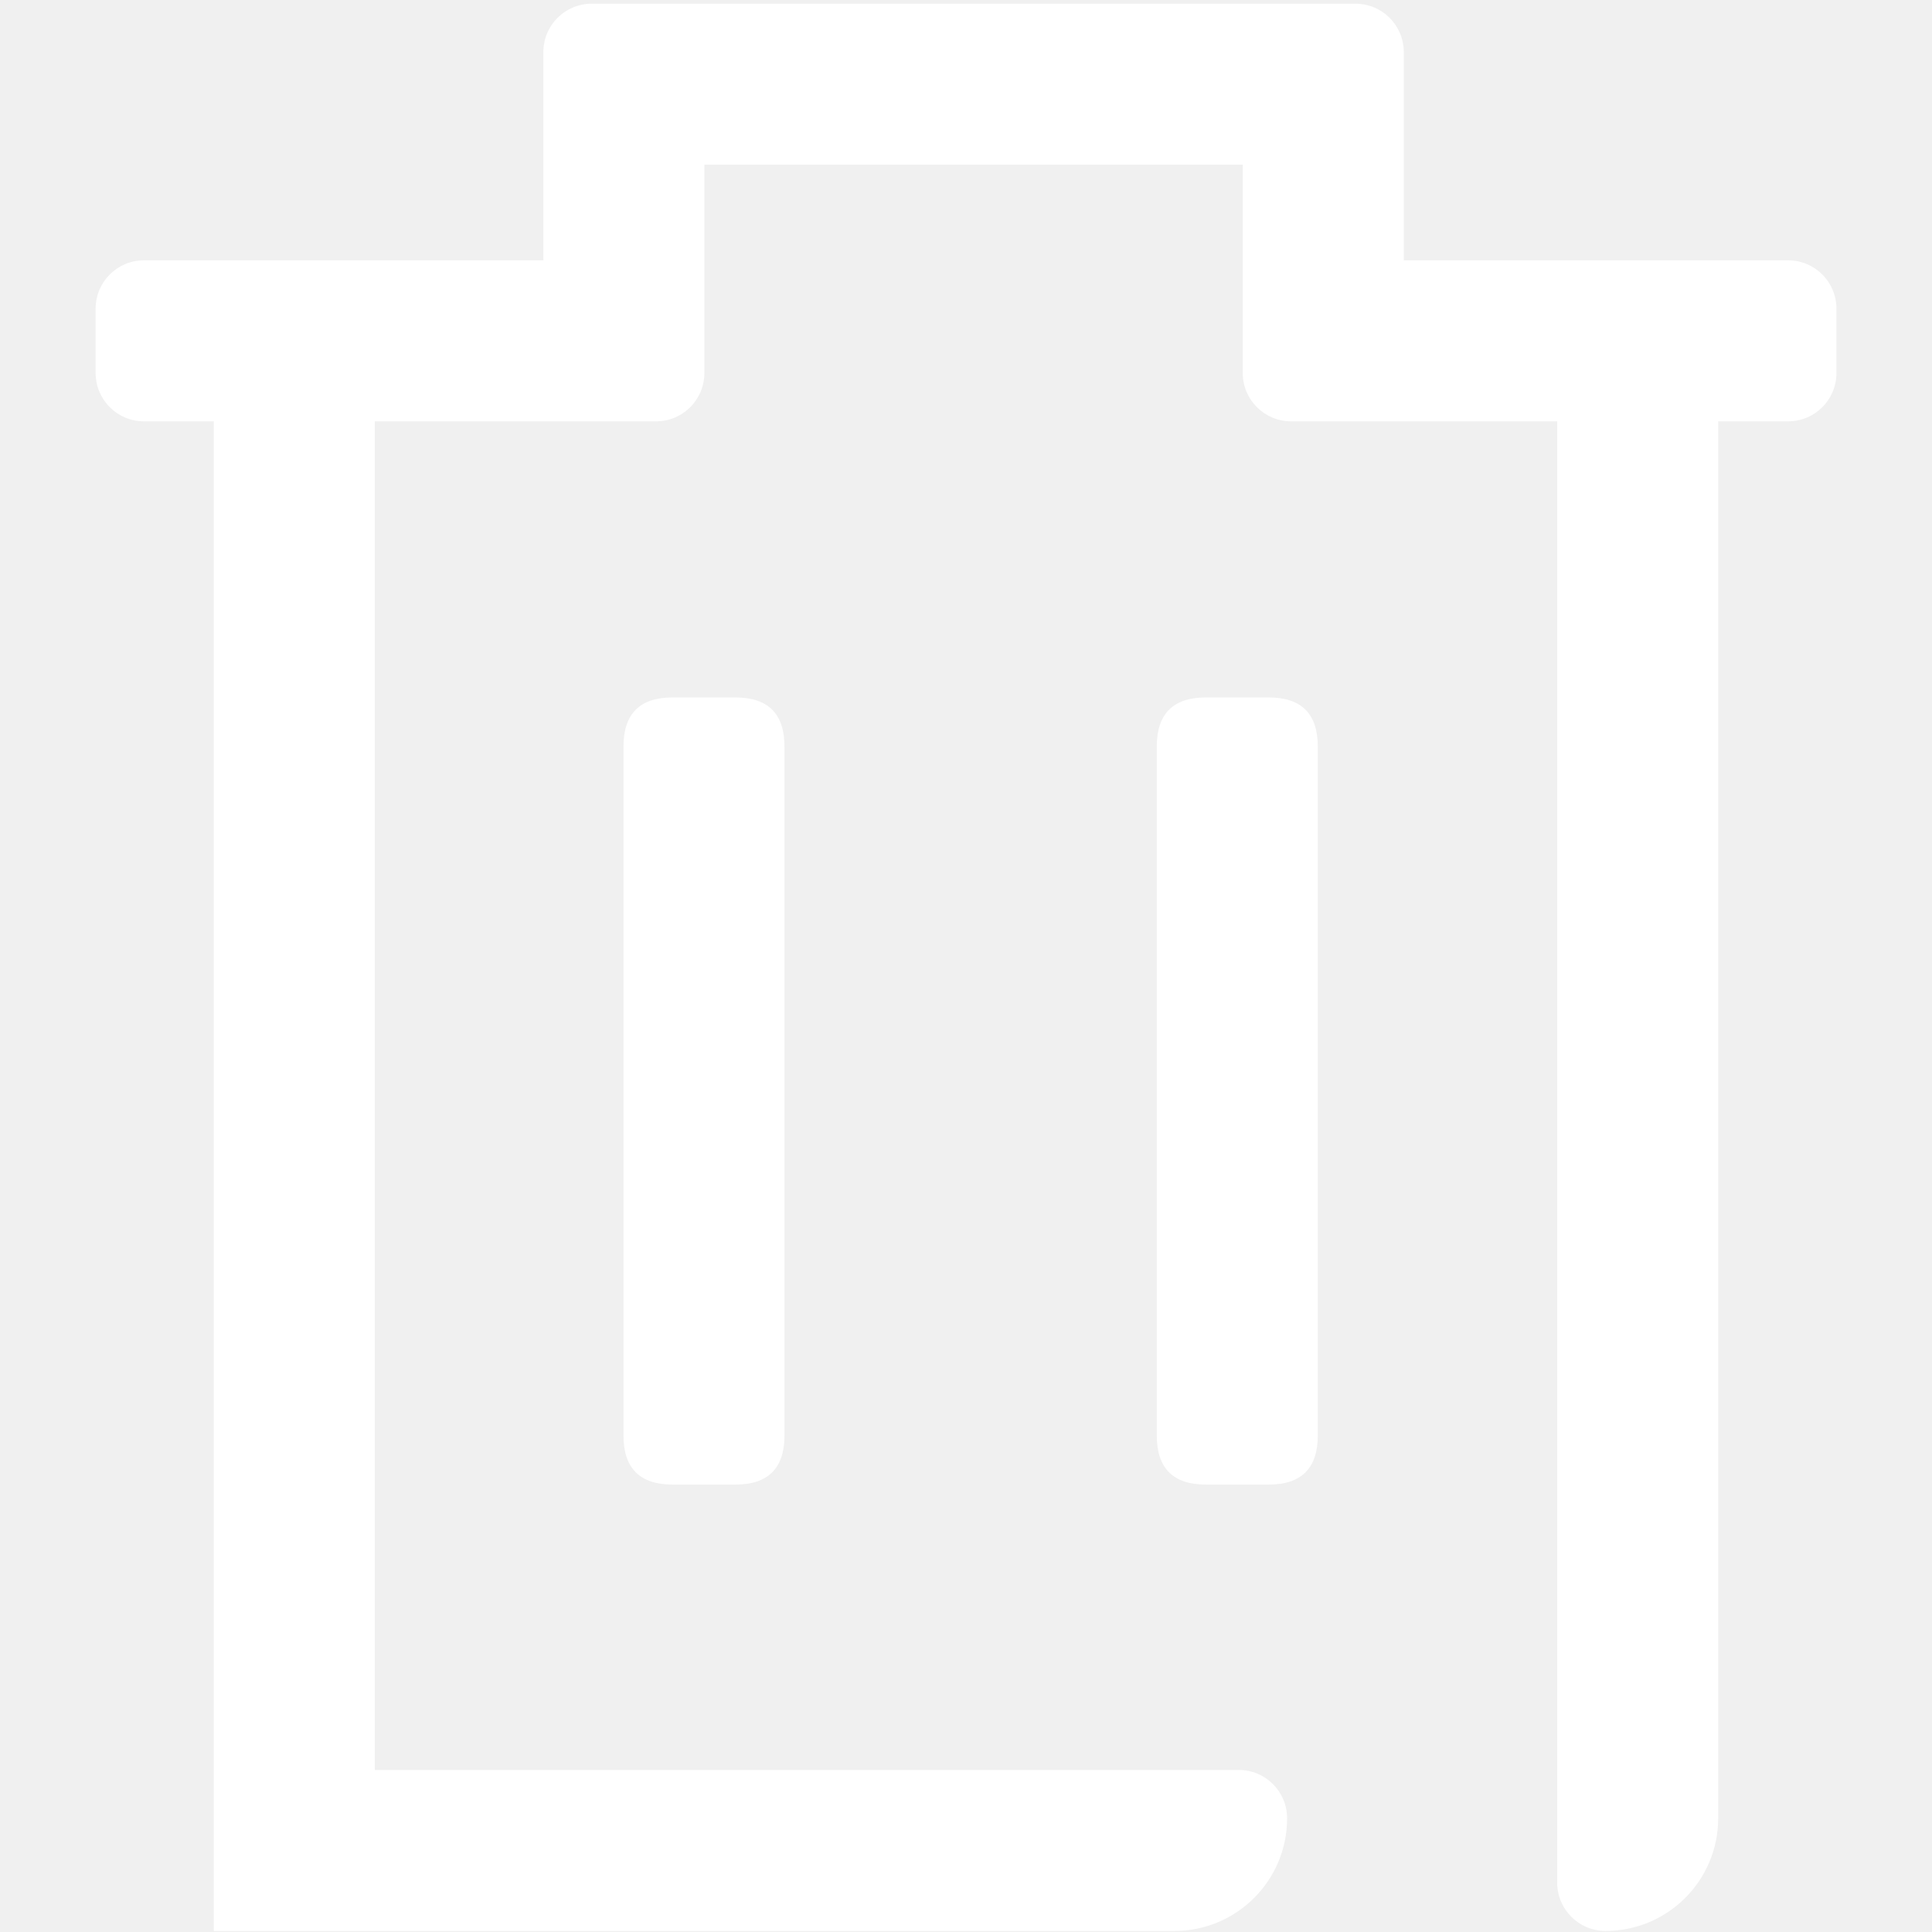
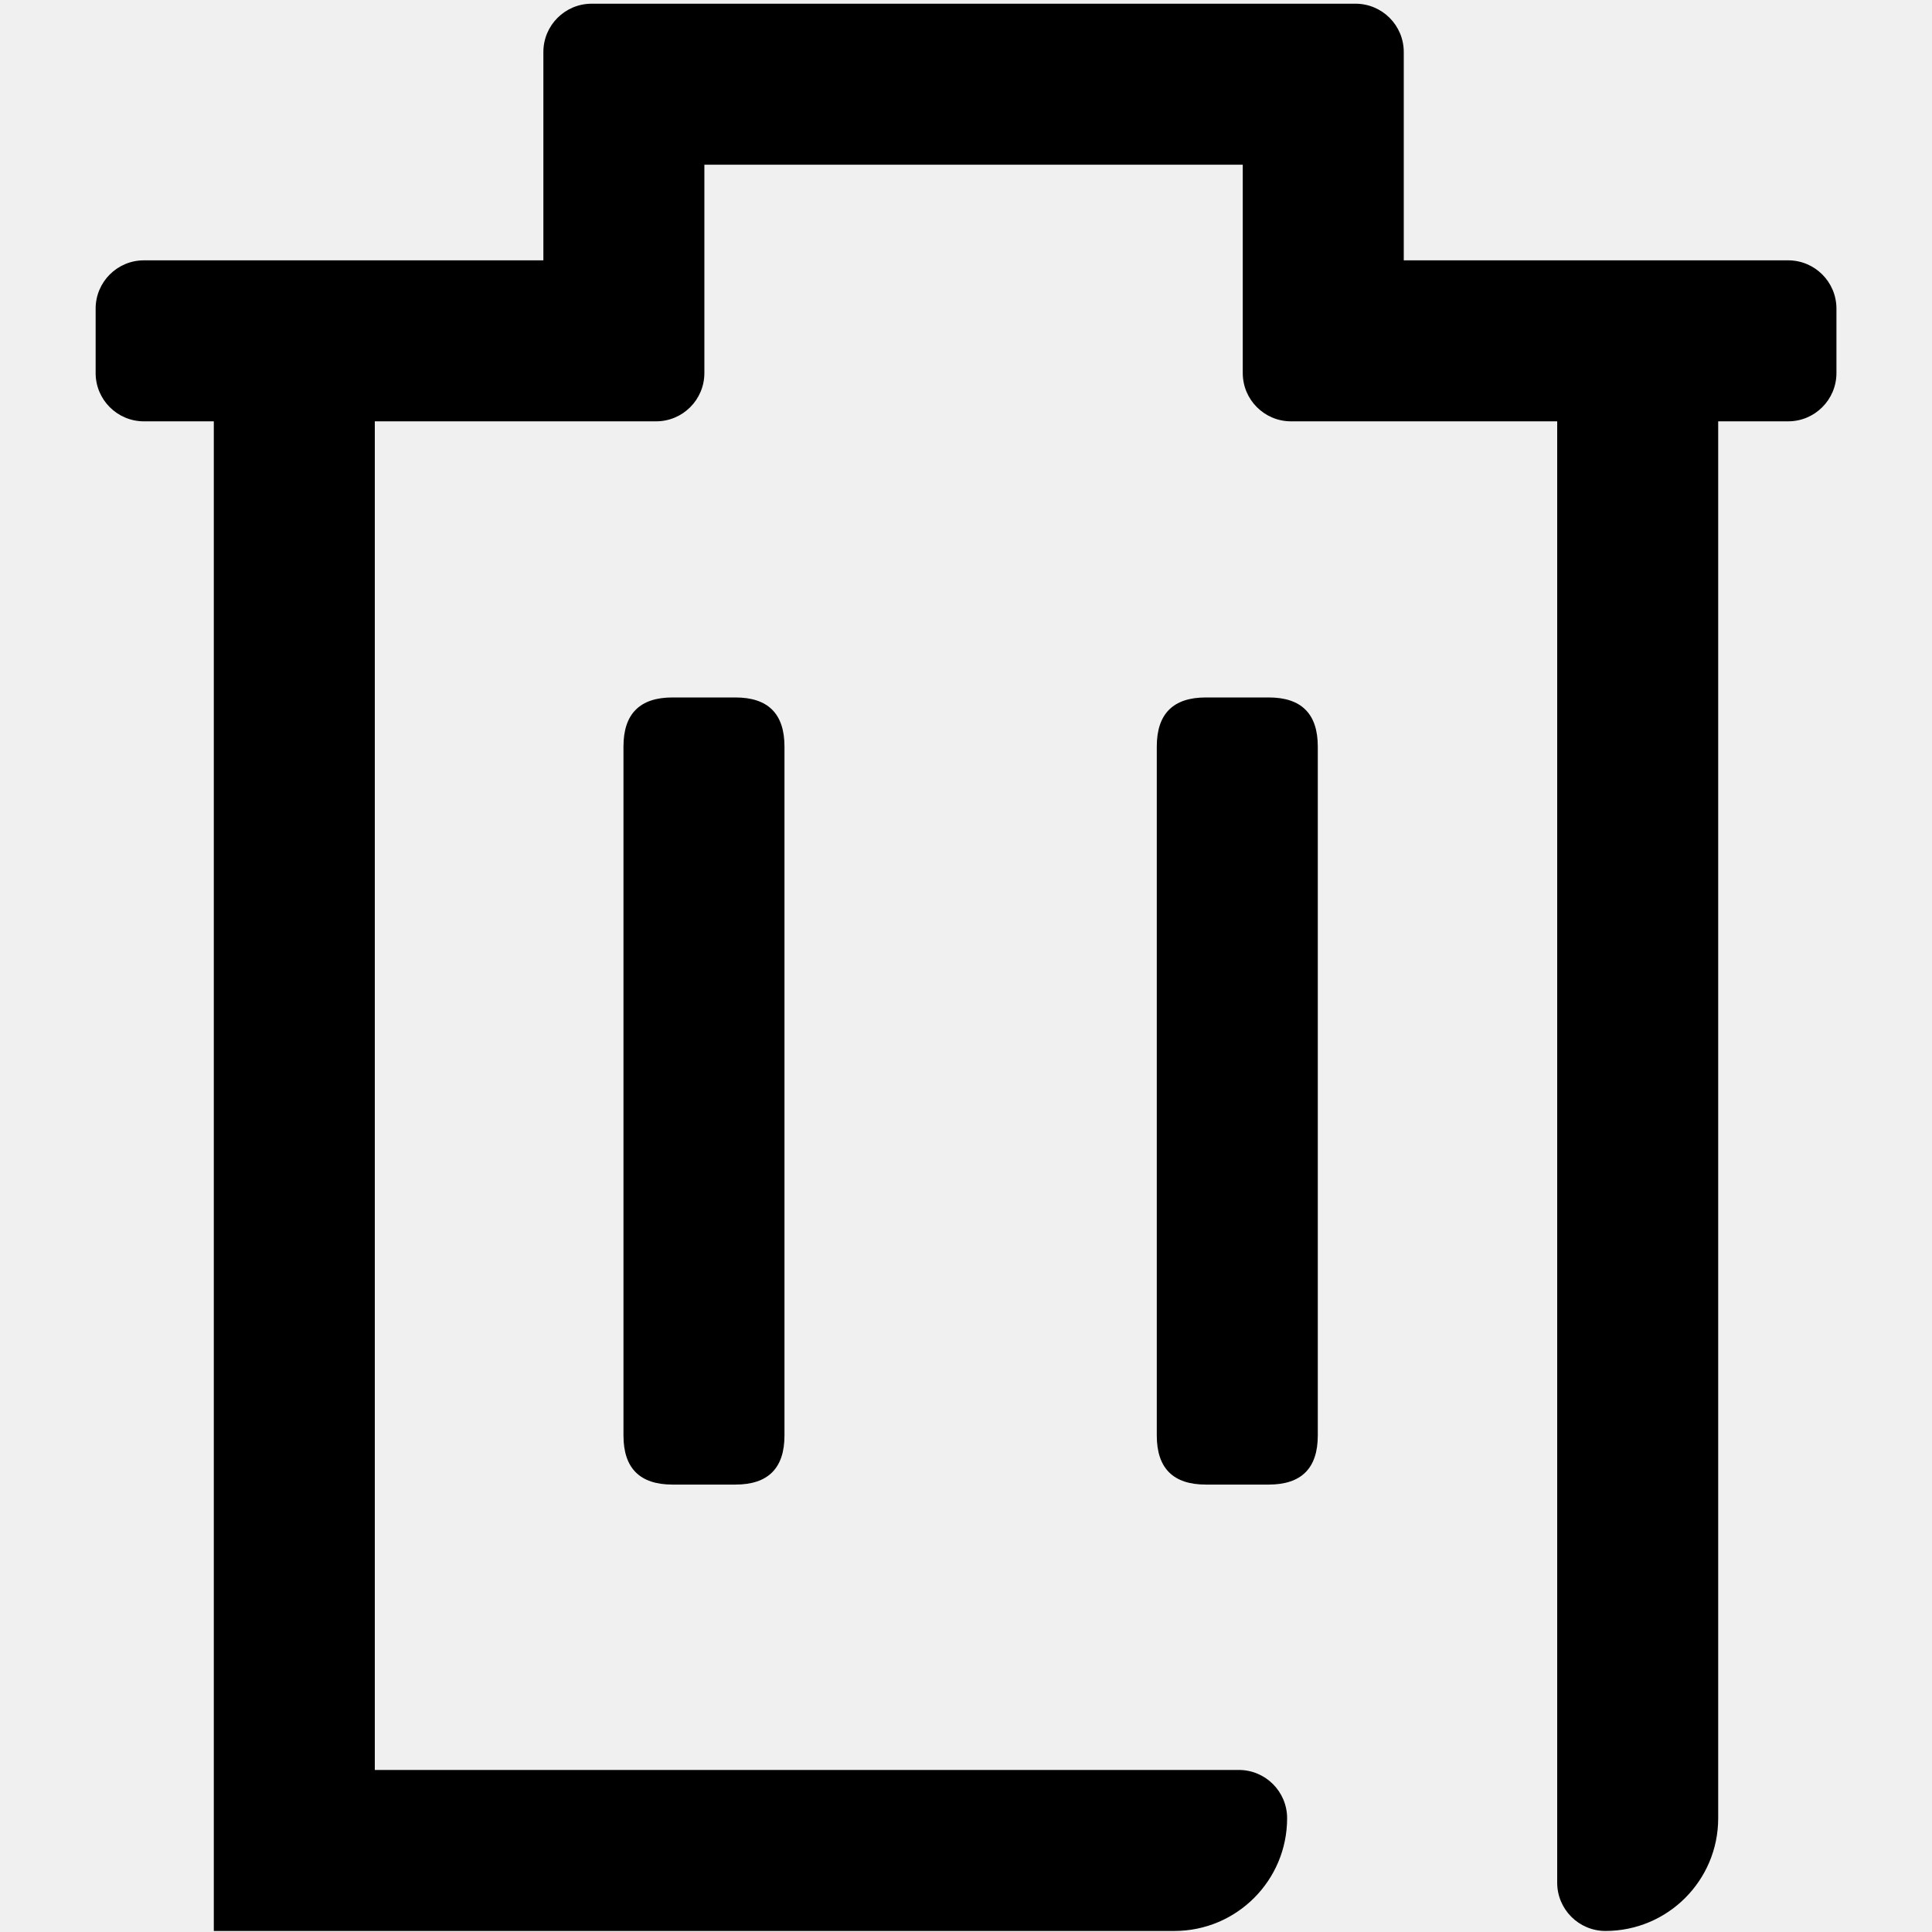
<svg xmlns="http://www.w3.org/2000/svg" viewBox="0 0 1024 1024" width="64" height="64">
-   <path d="M330.453 369.664m26.027 0l33.28 0q26.027 0 26.027 26.027l0 365.141q0 26.027-26.027 26.027l-33.28 0q-26.027 0-26.027-26.027l0-365.141q0-26.027 26.027-26.027Z" fill="#ffffff" p-id="17299" />
-   <path d="M613.12 369.664m26.027 0l33.28 0q26.027 0 26.027 26.027l0 365.141q0 26.027-26.027 26.027l-33.28 0q-26.027 0-26.027-26.027l0-365.141q0-26.027 26.027-26.027Z" fill="#ffffff" p-id="17300" />
-   <path d="M947.755 137.984h-203.733V27.563a25.6 25.6 0 0 0-25.6-25.6H313.6a25.6 25.6 0 0 0-25.6 25.6v110.421H76.288a25.6 25.6 0 0 0-25.6 25.6v34.133a25.6 25.6 0 0 0 25.6 25.6h37.035v800.128h509.141a59.733 59.733 0 0 0 59.733-59.733 25.6 25.6 0 0 0-25.6-25.6H198.656V223.317H347.733a25.6 25.6 0 0 0 25.6-25.6V87.296h285.355v110.421a25.6 25.6 0 0 0 25.6 25.6h141.056v774.528a25.6 25.6 0 0 0 25.6 25.6 59.733 59.733 0 0 0 59.733-59.733V223.317h37.077a25.6 25.6 0 0 0 25.6-25.6v-34.133a25.6 25.6 0 0 0-25.6-25.6z" fill="#ffffff" />
+   <path d="M330.453 369.664m26.027 0l33.28 0q26.027 0 26.027 26.027l0 365.141q0 26.027-26.027 26.027l-33.28 0q-26.027 0-26.027-26.027l0-365.141q0-26.027 26.027-26.027Z" fill="currentColor" p-id="17299" />
+   <path d="M613.12 369.664m26.027 0l33.28 0q26.027 0 26.027 26.027l0 365.141q0 26.027-26.027 26.027l-33.28 0q-26.027 0-26.027-26.027l0-365.141q0-26.027 26.027-26.027Z" fill="currentColor" p-id="17300" />
+   <path d="M947.755 137.984h-203.733V27.563a25.6 25.6 0 0 0-25.6-25.6H313.6a25.6 25.6 0 0 0-25.6 25.6v110.421H76.288a25.6 25.6 0 0 0-25.6 25.6v34.133a25.6 25.6 0 0 0 25.6 25.6h37.035v800.128h509.141a59.733 59.733 0 0 0 59.733-59.733 25.6 25.6 0 0 0-25.6-25.6H198.656V223.317H347.733a25.6 25.6 0 0 0 25.6-25.6V87.296h285.355v110.421a25.6 25.6 0 0 0 25.6 25.6h141.056v774.528a25.6 25.6 0 0 0 25.6 25.6 59.733 59.733 0 0 0 59.733-59.733V223.317h37.077a25.6 25.6 0 0 0 25.6-25.6v-34.133a25.6 25.6 0 0 0-25.6-25.6z" fill="currentColor" />
</svg>
